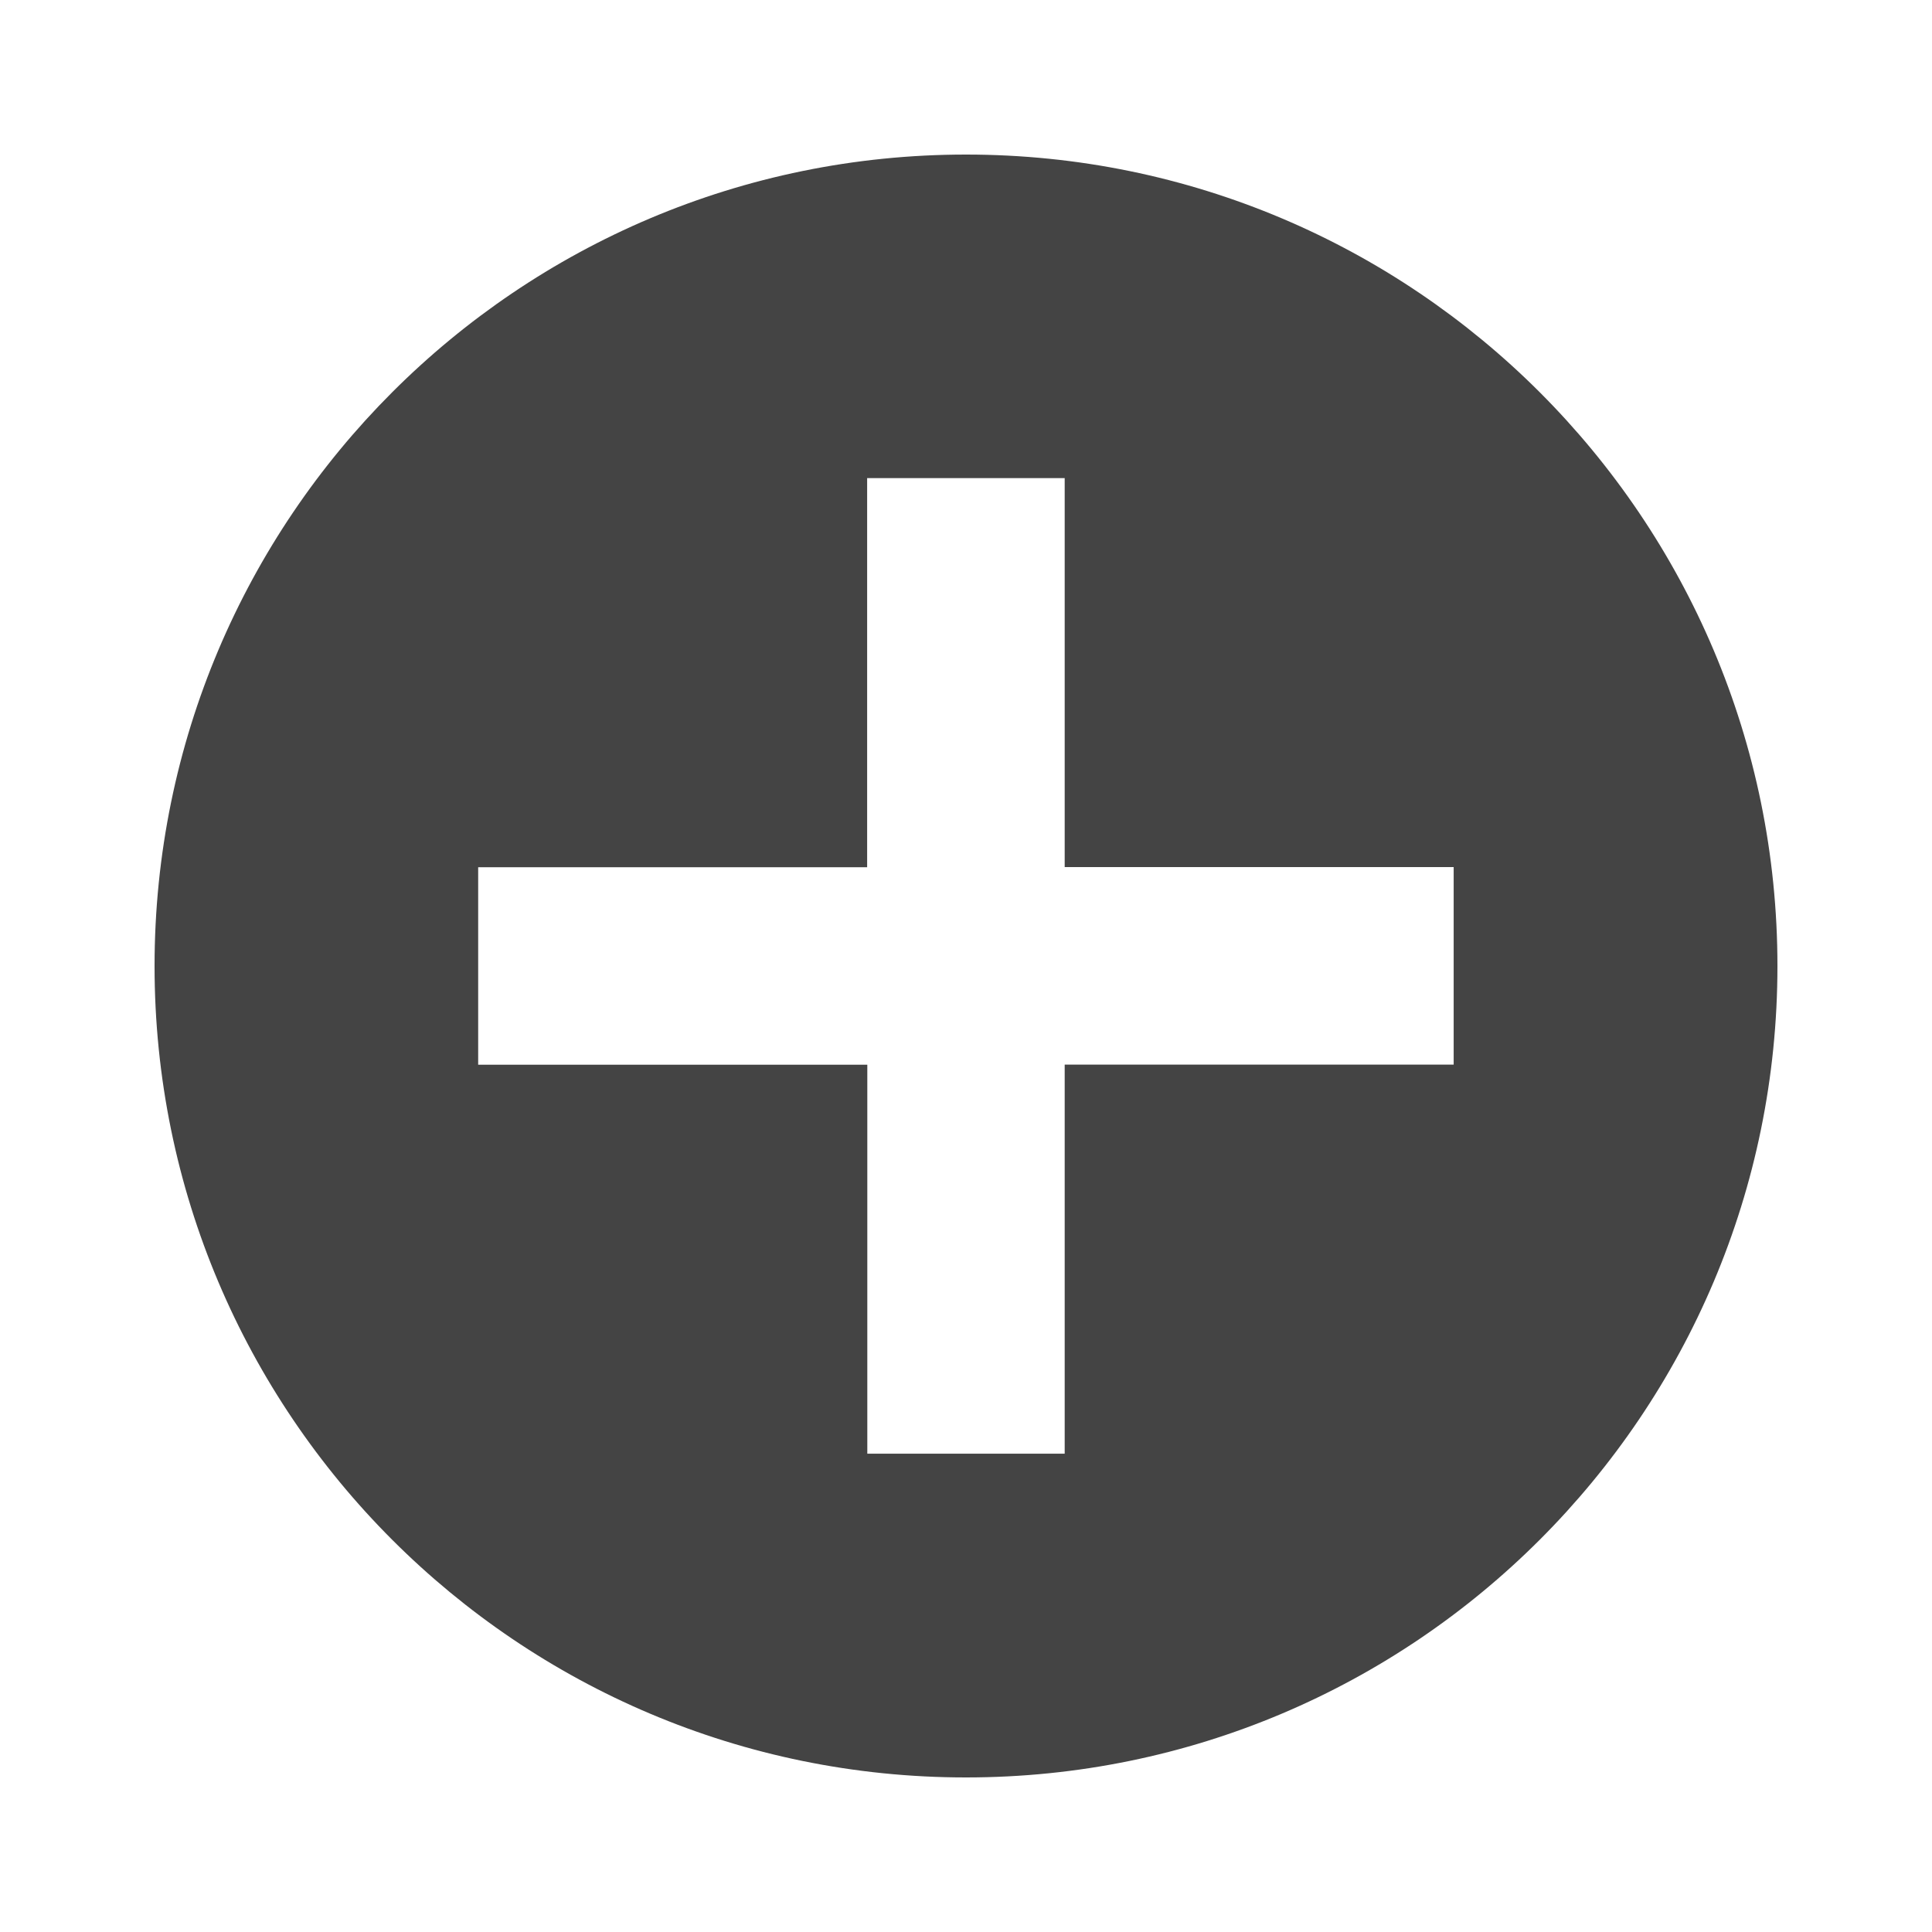
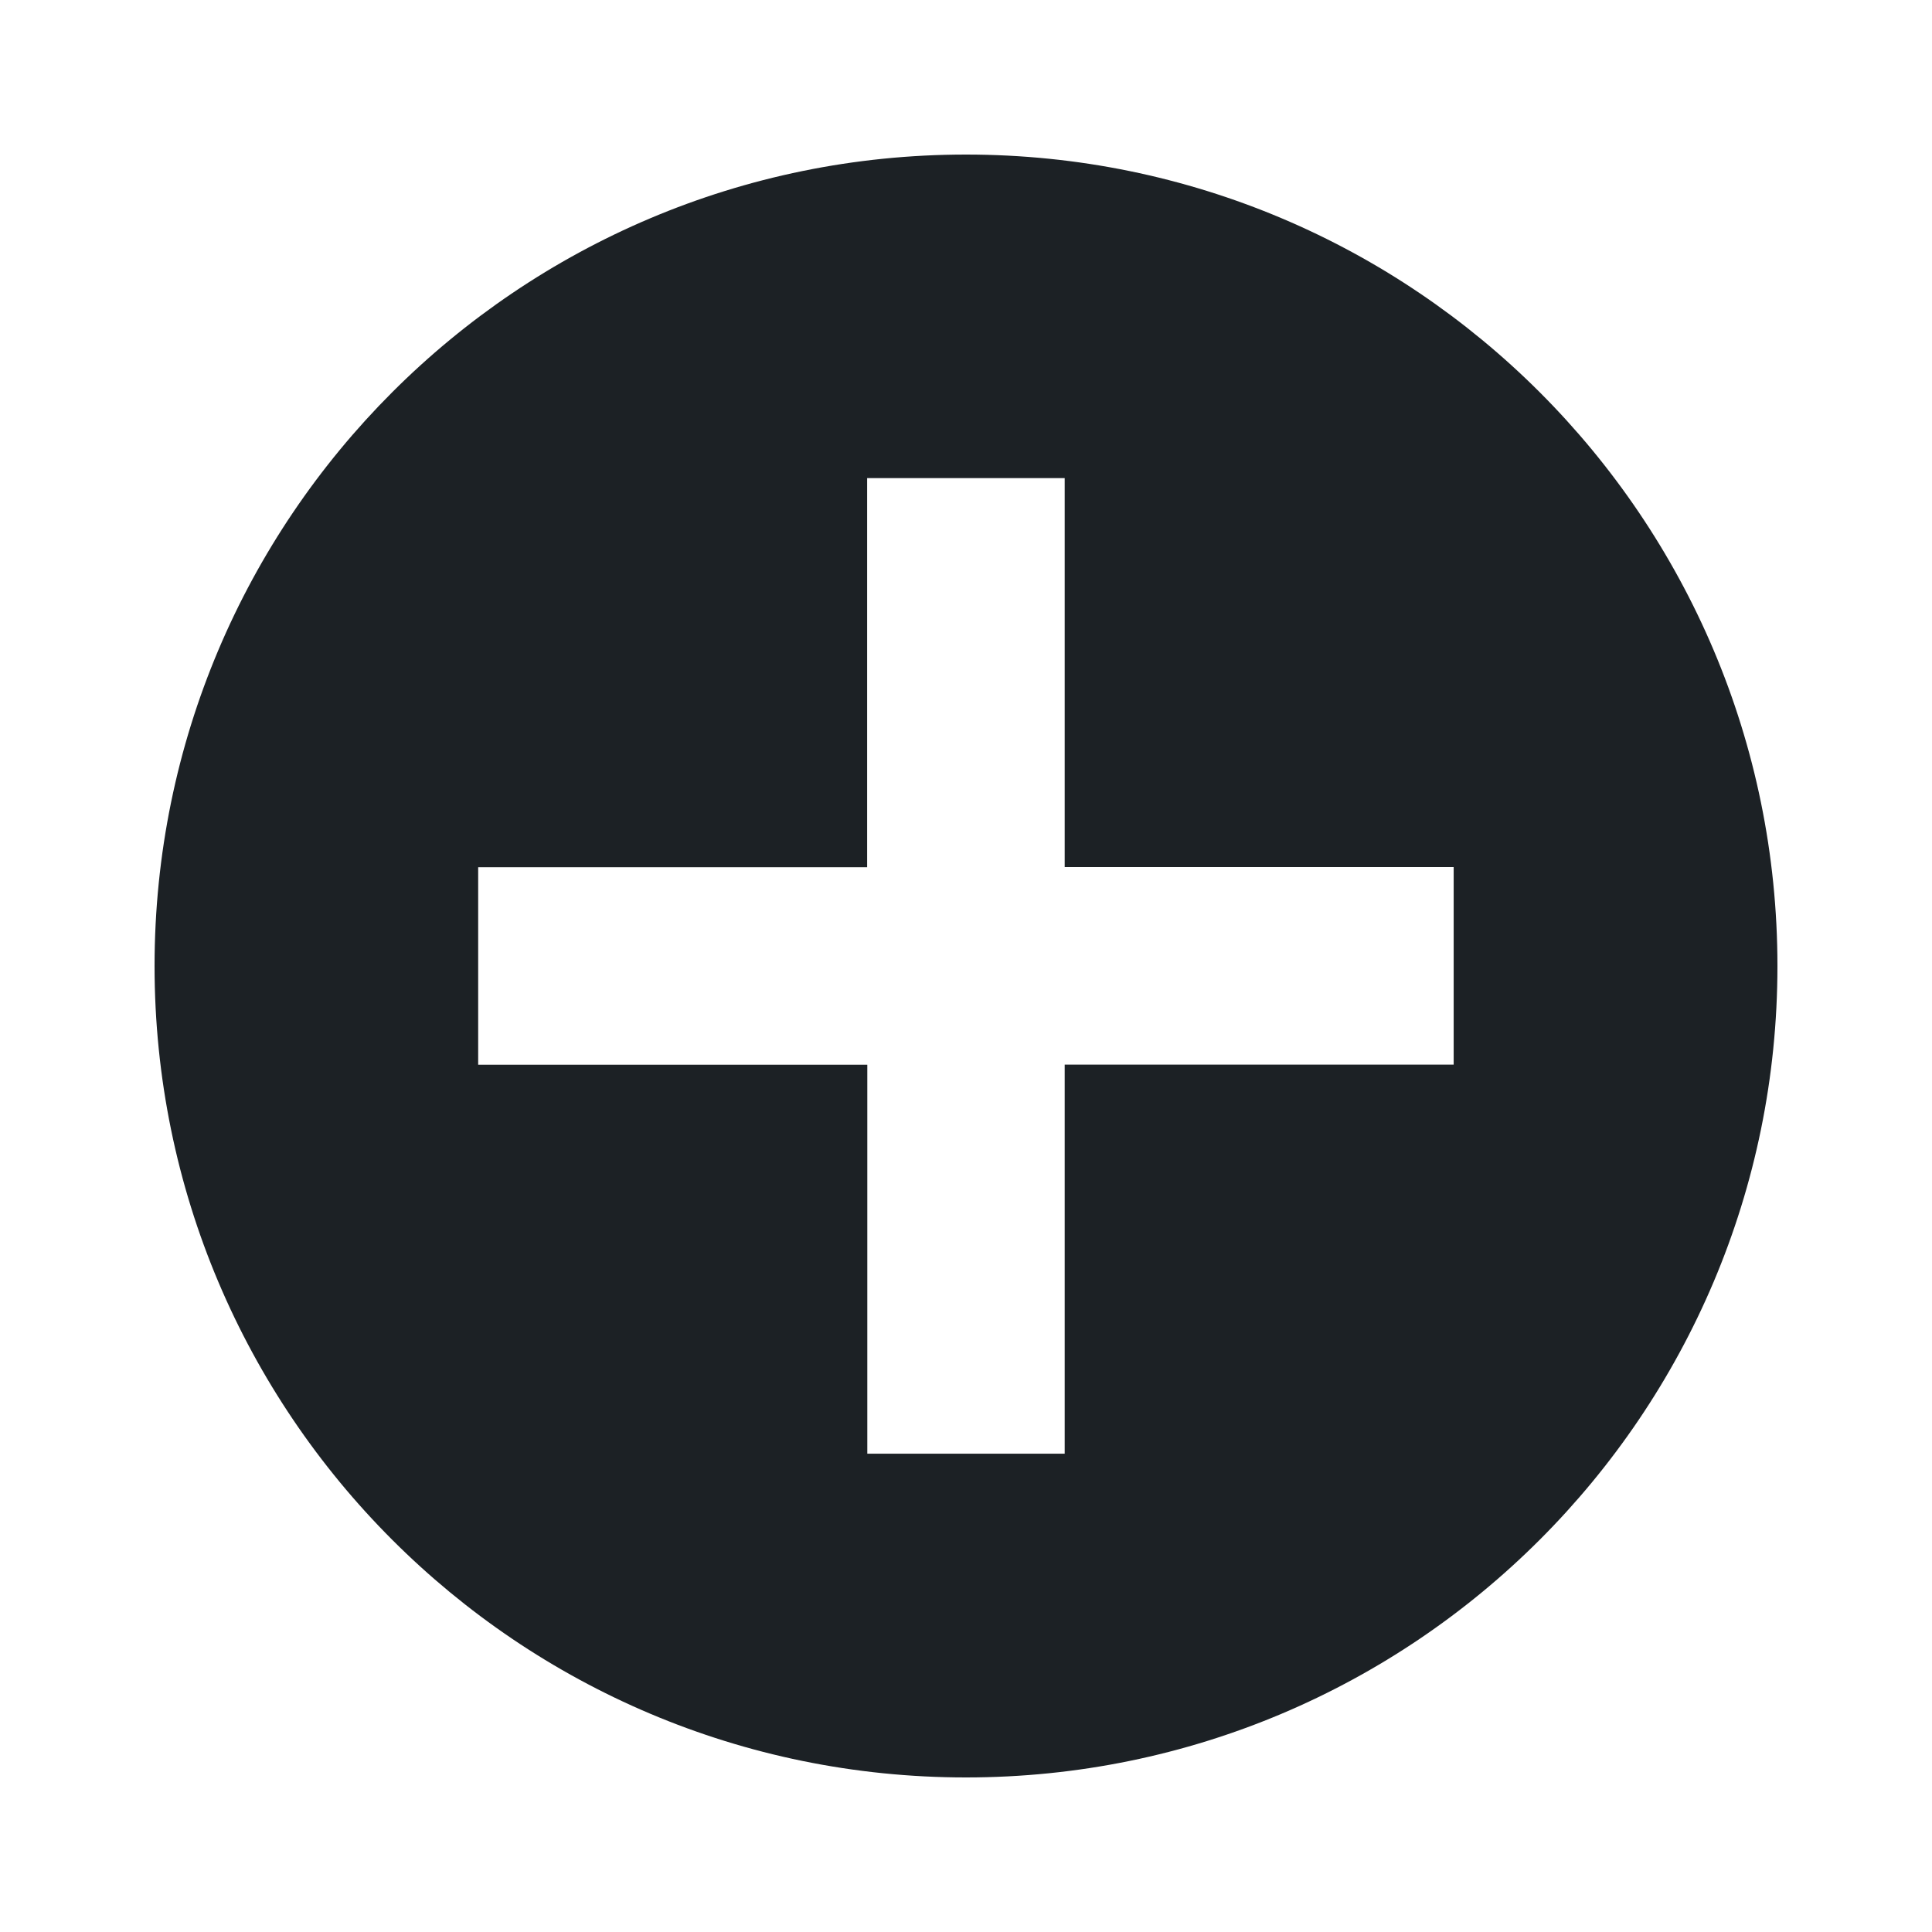
- <svg xmlns="http://www.w3.org/2000/svg" version="1.1" width="24" height="24" viewBox="0 0 24 24">
-   <path fill="#444" d="M12 1.92c-5.568 0-10.080 4.514-10.080 10.080 0 5.568 4.513 10.080 10.080 10.080s10.080-4.514 10.080-10.080c0-5.566-4.514-10.080-10.080-10.080zM13.226 13.226v4.832h-2.452v-4.832h-4.834v-2.453h4.832v-4.834h2.454v4.832h4.832v2.454h-4.832z" />
+ <svg xmlns="http://www.w3.org/2000/svg" width="24" height="24" viewBox="0 0 24 24" fill="none">
+   <path d="M12 1.92C6.432 1.92 1.92 6.434 1.92 12C1.92 17.568 6.433 22.08 12 22.08C17.567 22.08 22.08 17.566 22.08 12C22.08 6.434 17.566 1.92 12 1.92V1.92ZM13.226 13.226V18.058H10.774V13.226H5.94V10.773H10.772V5.939H13.226V10.771H18.058V13.225H13.226V13.226Z" fill="#1C2125" />
</svg>
